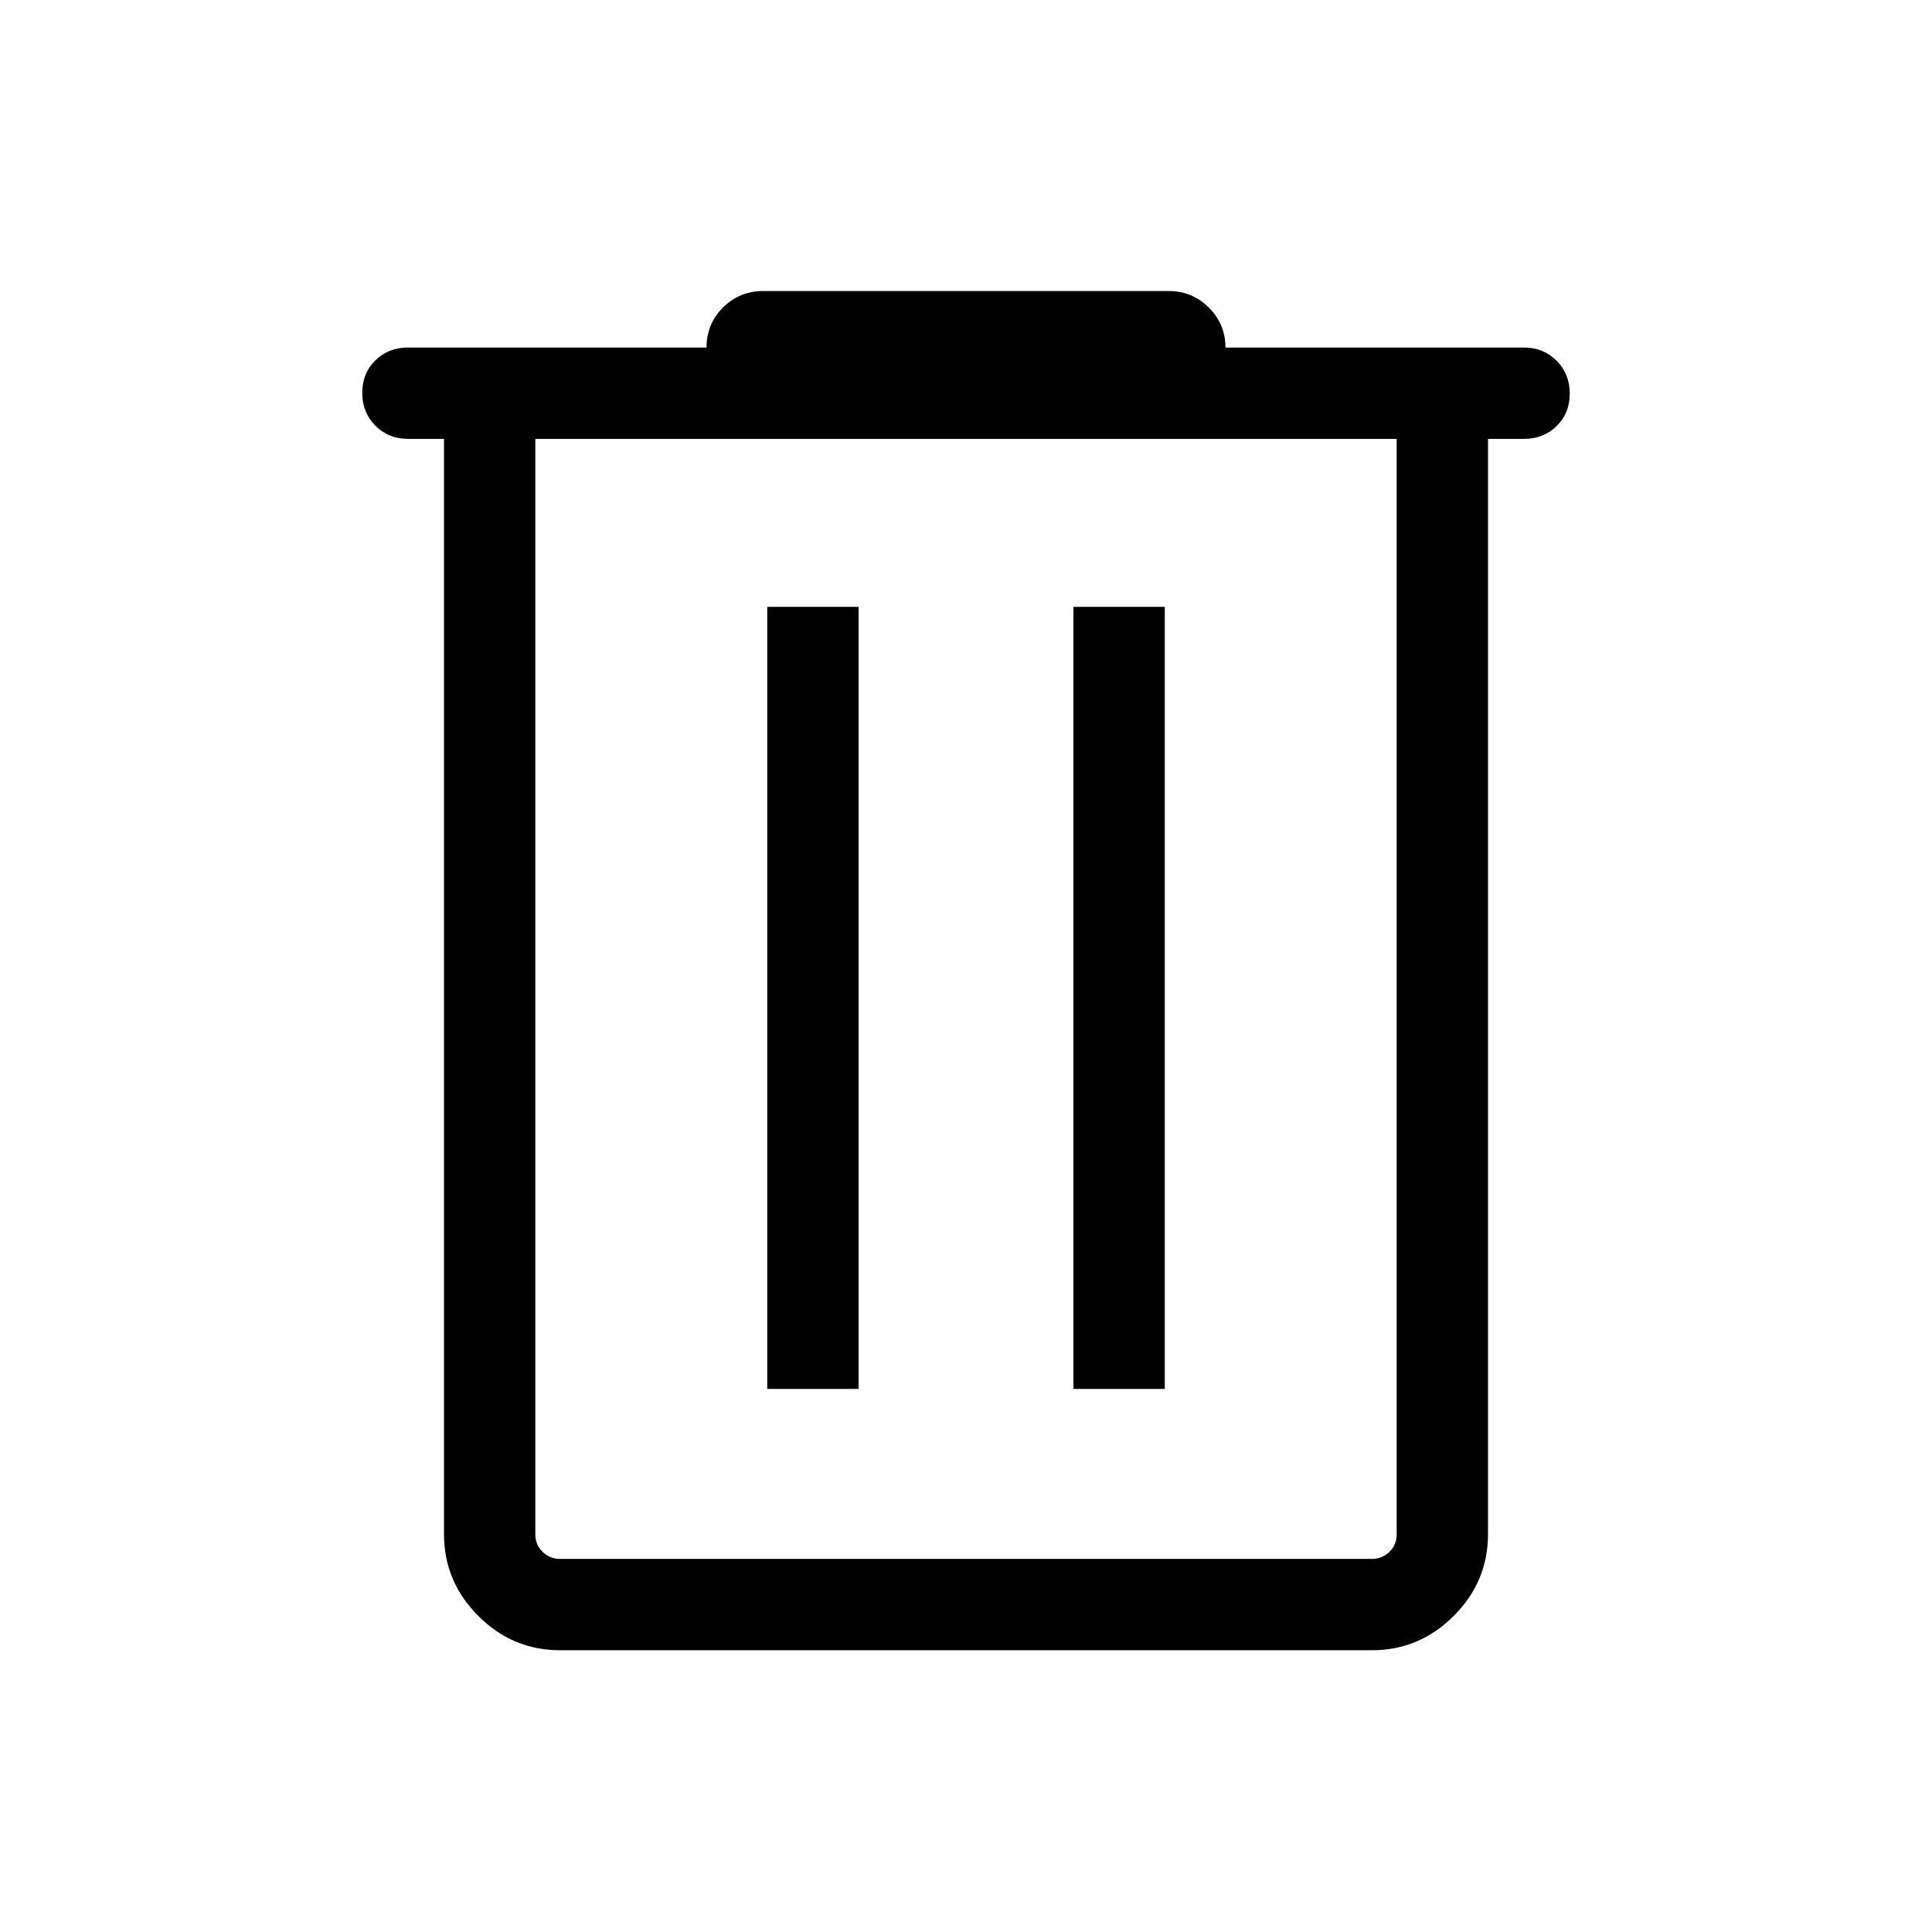
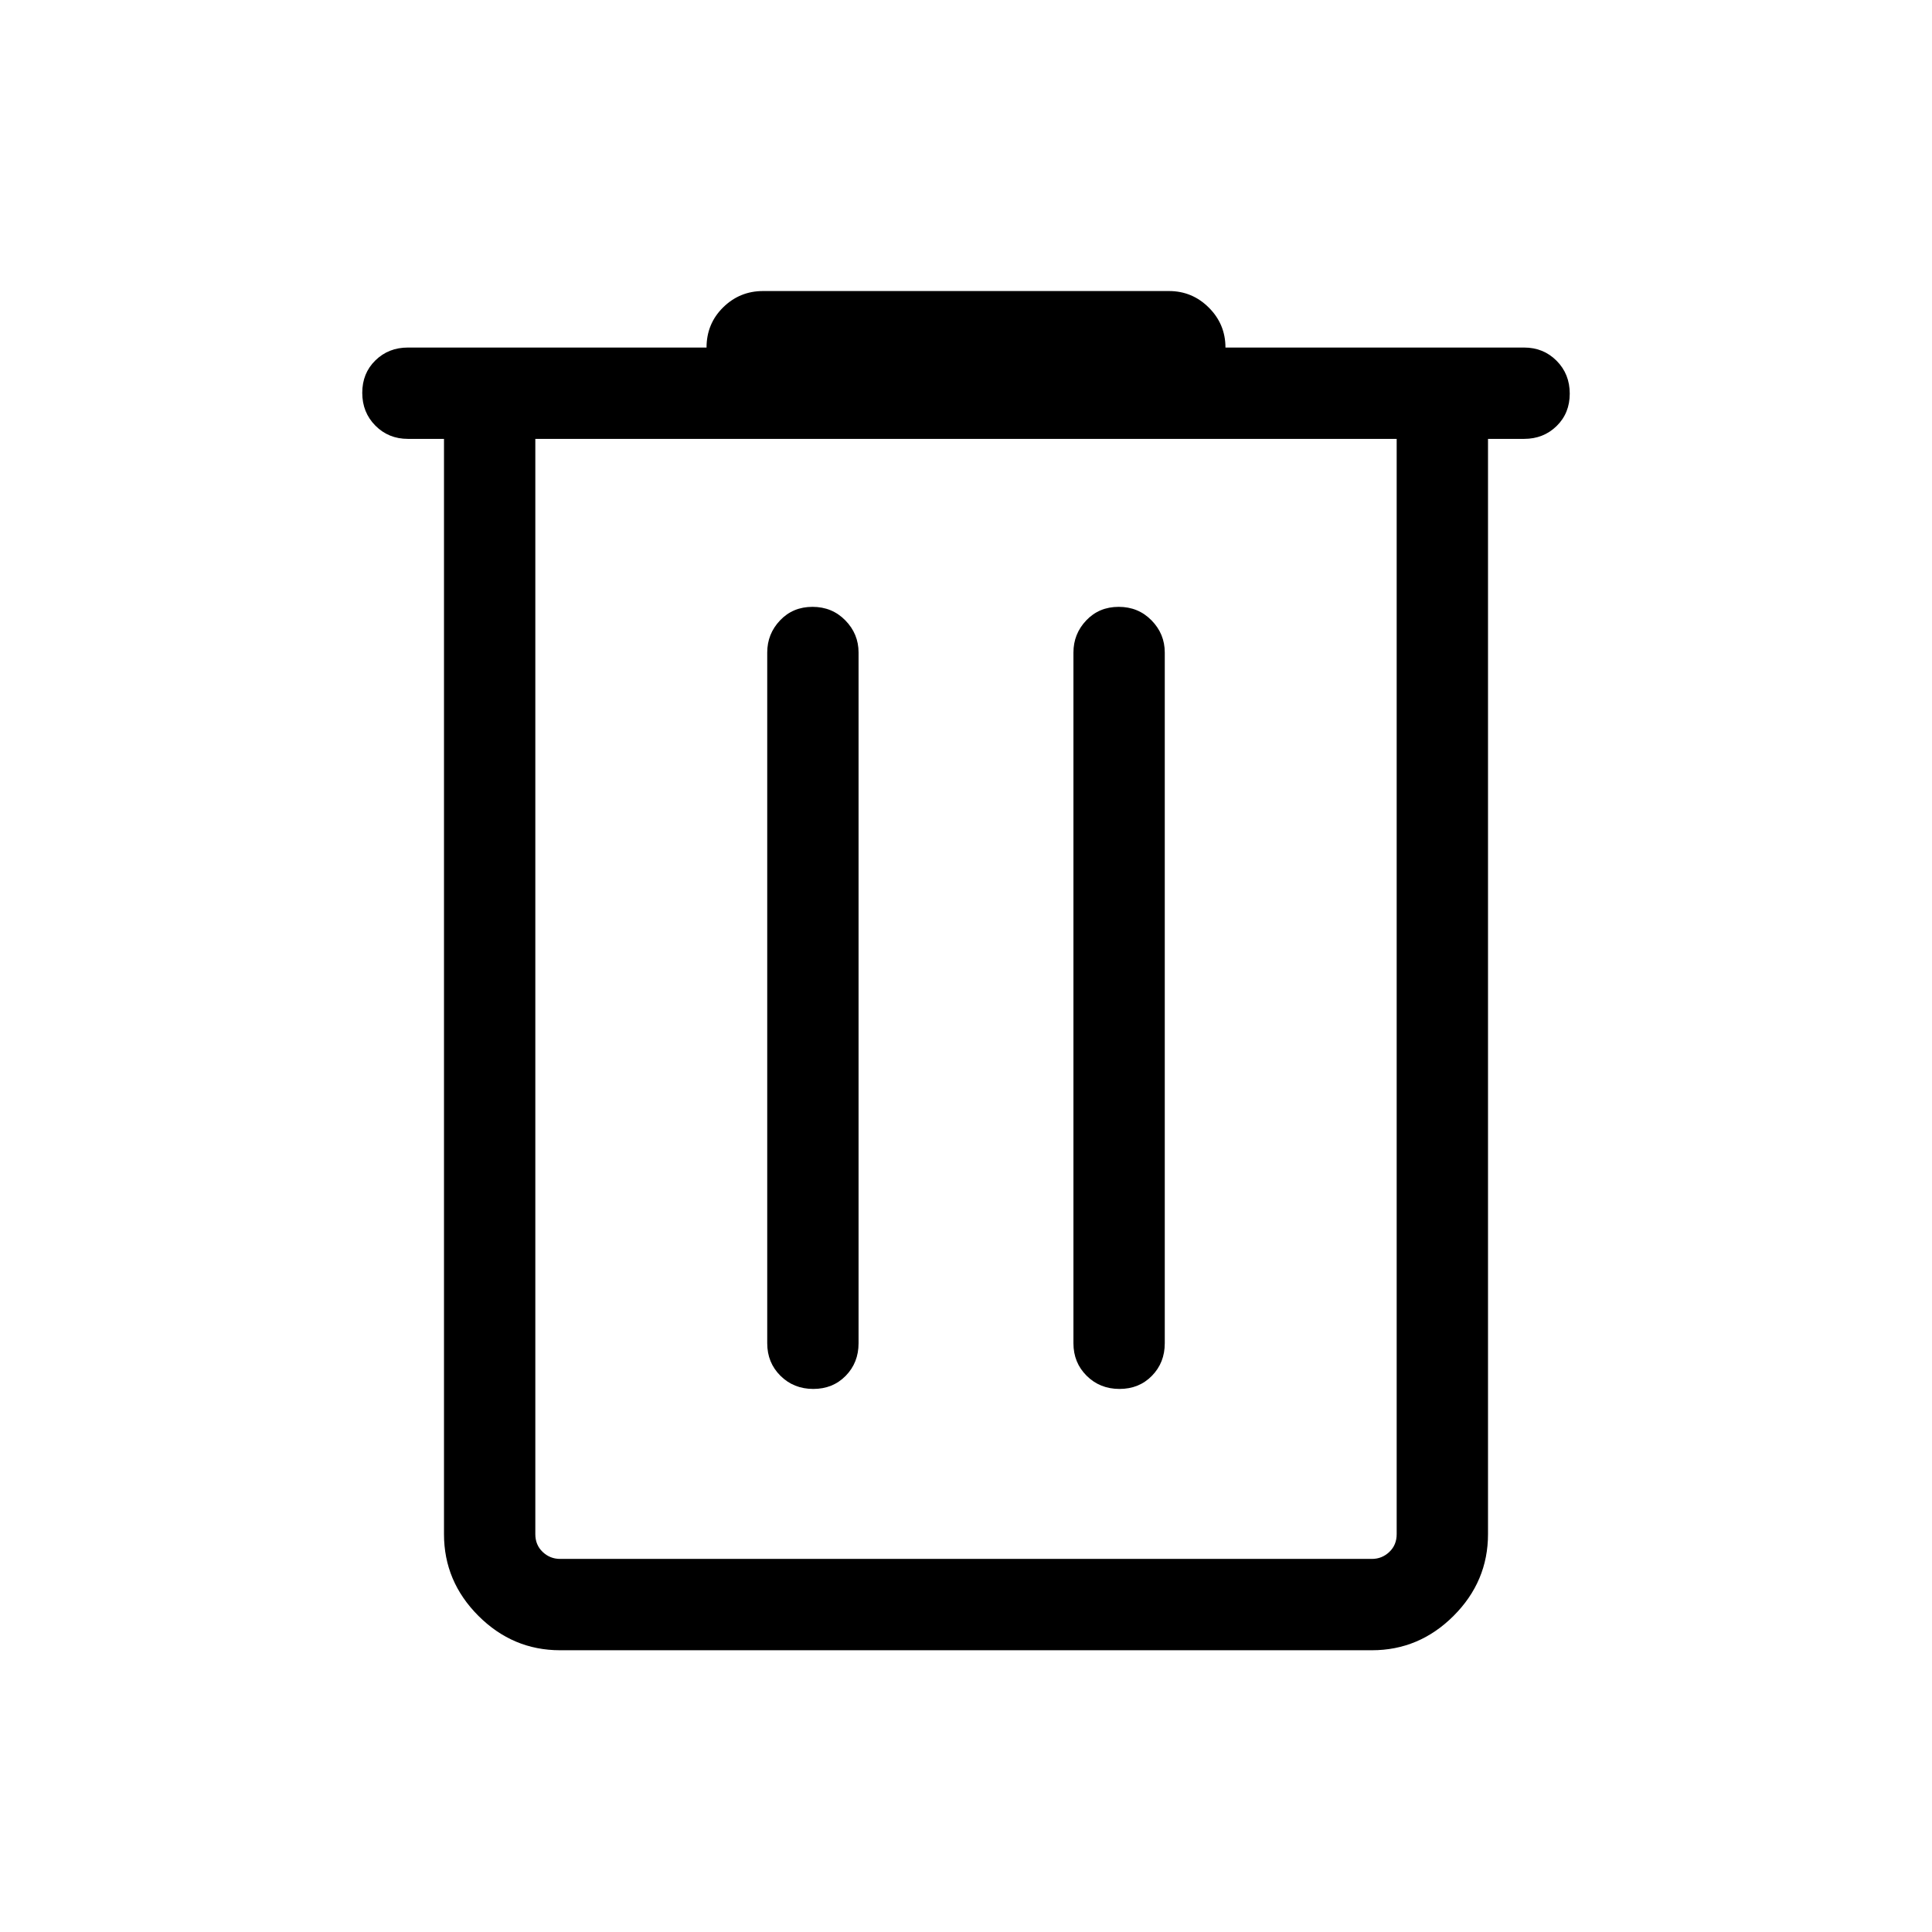
<svg xmlns="http://www.w3.org/2000/svg" height="48" viewBox="0 -960 960 960" width="48">
-   <path d="M278.309-140.001q-23.596 0-40.644-17.048-17.048-17.049-17.048-40.645v-544.228h-17.924q-9.663 0-16.177-6.567-6.515-6.567-6.515-16.307 0-9.741 6.515-16.126 6.514-6.384 16.177-6.384h148.384q0-11.846 8.245-19.961 8.245-8.116 19.832-8.116h201.692q11.586 0 19.832 8.245 8.245 8.246 8.245 19.832h148.384q9.663 0 16.177 6.567 6.515 6.566 6.515 16.307t-6.515 16.125q-6.514 6.385-16.177 6.385h-17.924v544.228q0 23.596-17.048 40.645-17.048 17.048-40.644 17.048H278.309ZM694-741.922H266v544.228q0 5.385 3.654 8.847 3.655 3.462 8.655 3.462h403.382q5 0 8.655-3.462 3.654-3.462 3.654-8.847v-544.228ZM381.232-269.846h45.383v-388.615h-45.383v388.615Zm152.153 0h45.383v-388.615h-45.383v388.615ZM266-741.922V-185.385-741.922Z" />
+   <path d="M278.309-140.001q-23.5 0-40.596-17.097-17.096-17.096-17.096-40.596v-544.228h-17.924q-9.644 0-16.168-6.581-6.524-6.58-6.524-16.307 0-9.727 6.524-16.112 6.524-6.384 16.168-6.384h148.384q0-11.846 8.245-19.961 8.245-8.116 19.832-8.116h201.692q11.586 0 19.832 8.245 8.245 8.246 8.245 19.832h148.384q9.644 0 16.168 6.58 6.524 6.58 6.524 16.307 0 9.728-6.524 16.112-6.524 6.385-16.168 6.385h-17.924v544.228q0 23.5-17.096 40.596-17.096 17.097-40.596 17.097H278.309ZM694-741.922H266v544.228q0 5.385 3.654 8.847 3.655 3.462 8.655 3.462h403.382q5 0 8.655-3.462 3.654-3.462 3.654-8.847v-544.228ZM404.119-269.846q9.727 0 16.112-6.524 6.384-6.524 6.384-16.168v-343.231q0-9.269-6.58-15.981-6.58-6.711-16.307-6.711-9.727 0-16.112 6.711-6.384 6.712-6.384 15.981v343.231q0 9.644 6.58 16.168 6.58 6.524 16.307 6.524Zm152.153 0q9.727 0 16.112-6.524 6.384-6.524 6.384-16.168v-343.231q0-9.269-6.58-15.981-6.58-6.711-16.307-6.711-9.727 0-16.112 6.711-6.384 6.712-6.384 15.981v343.231q0 9.644 6.58 16.168 6.58 6.524 16.307 6.524ZM266-741.922V-185.385-741.922Z" />
</svg>
